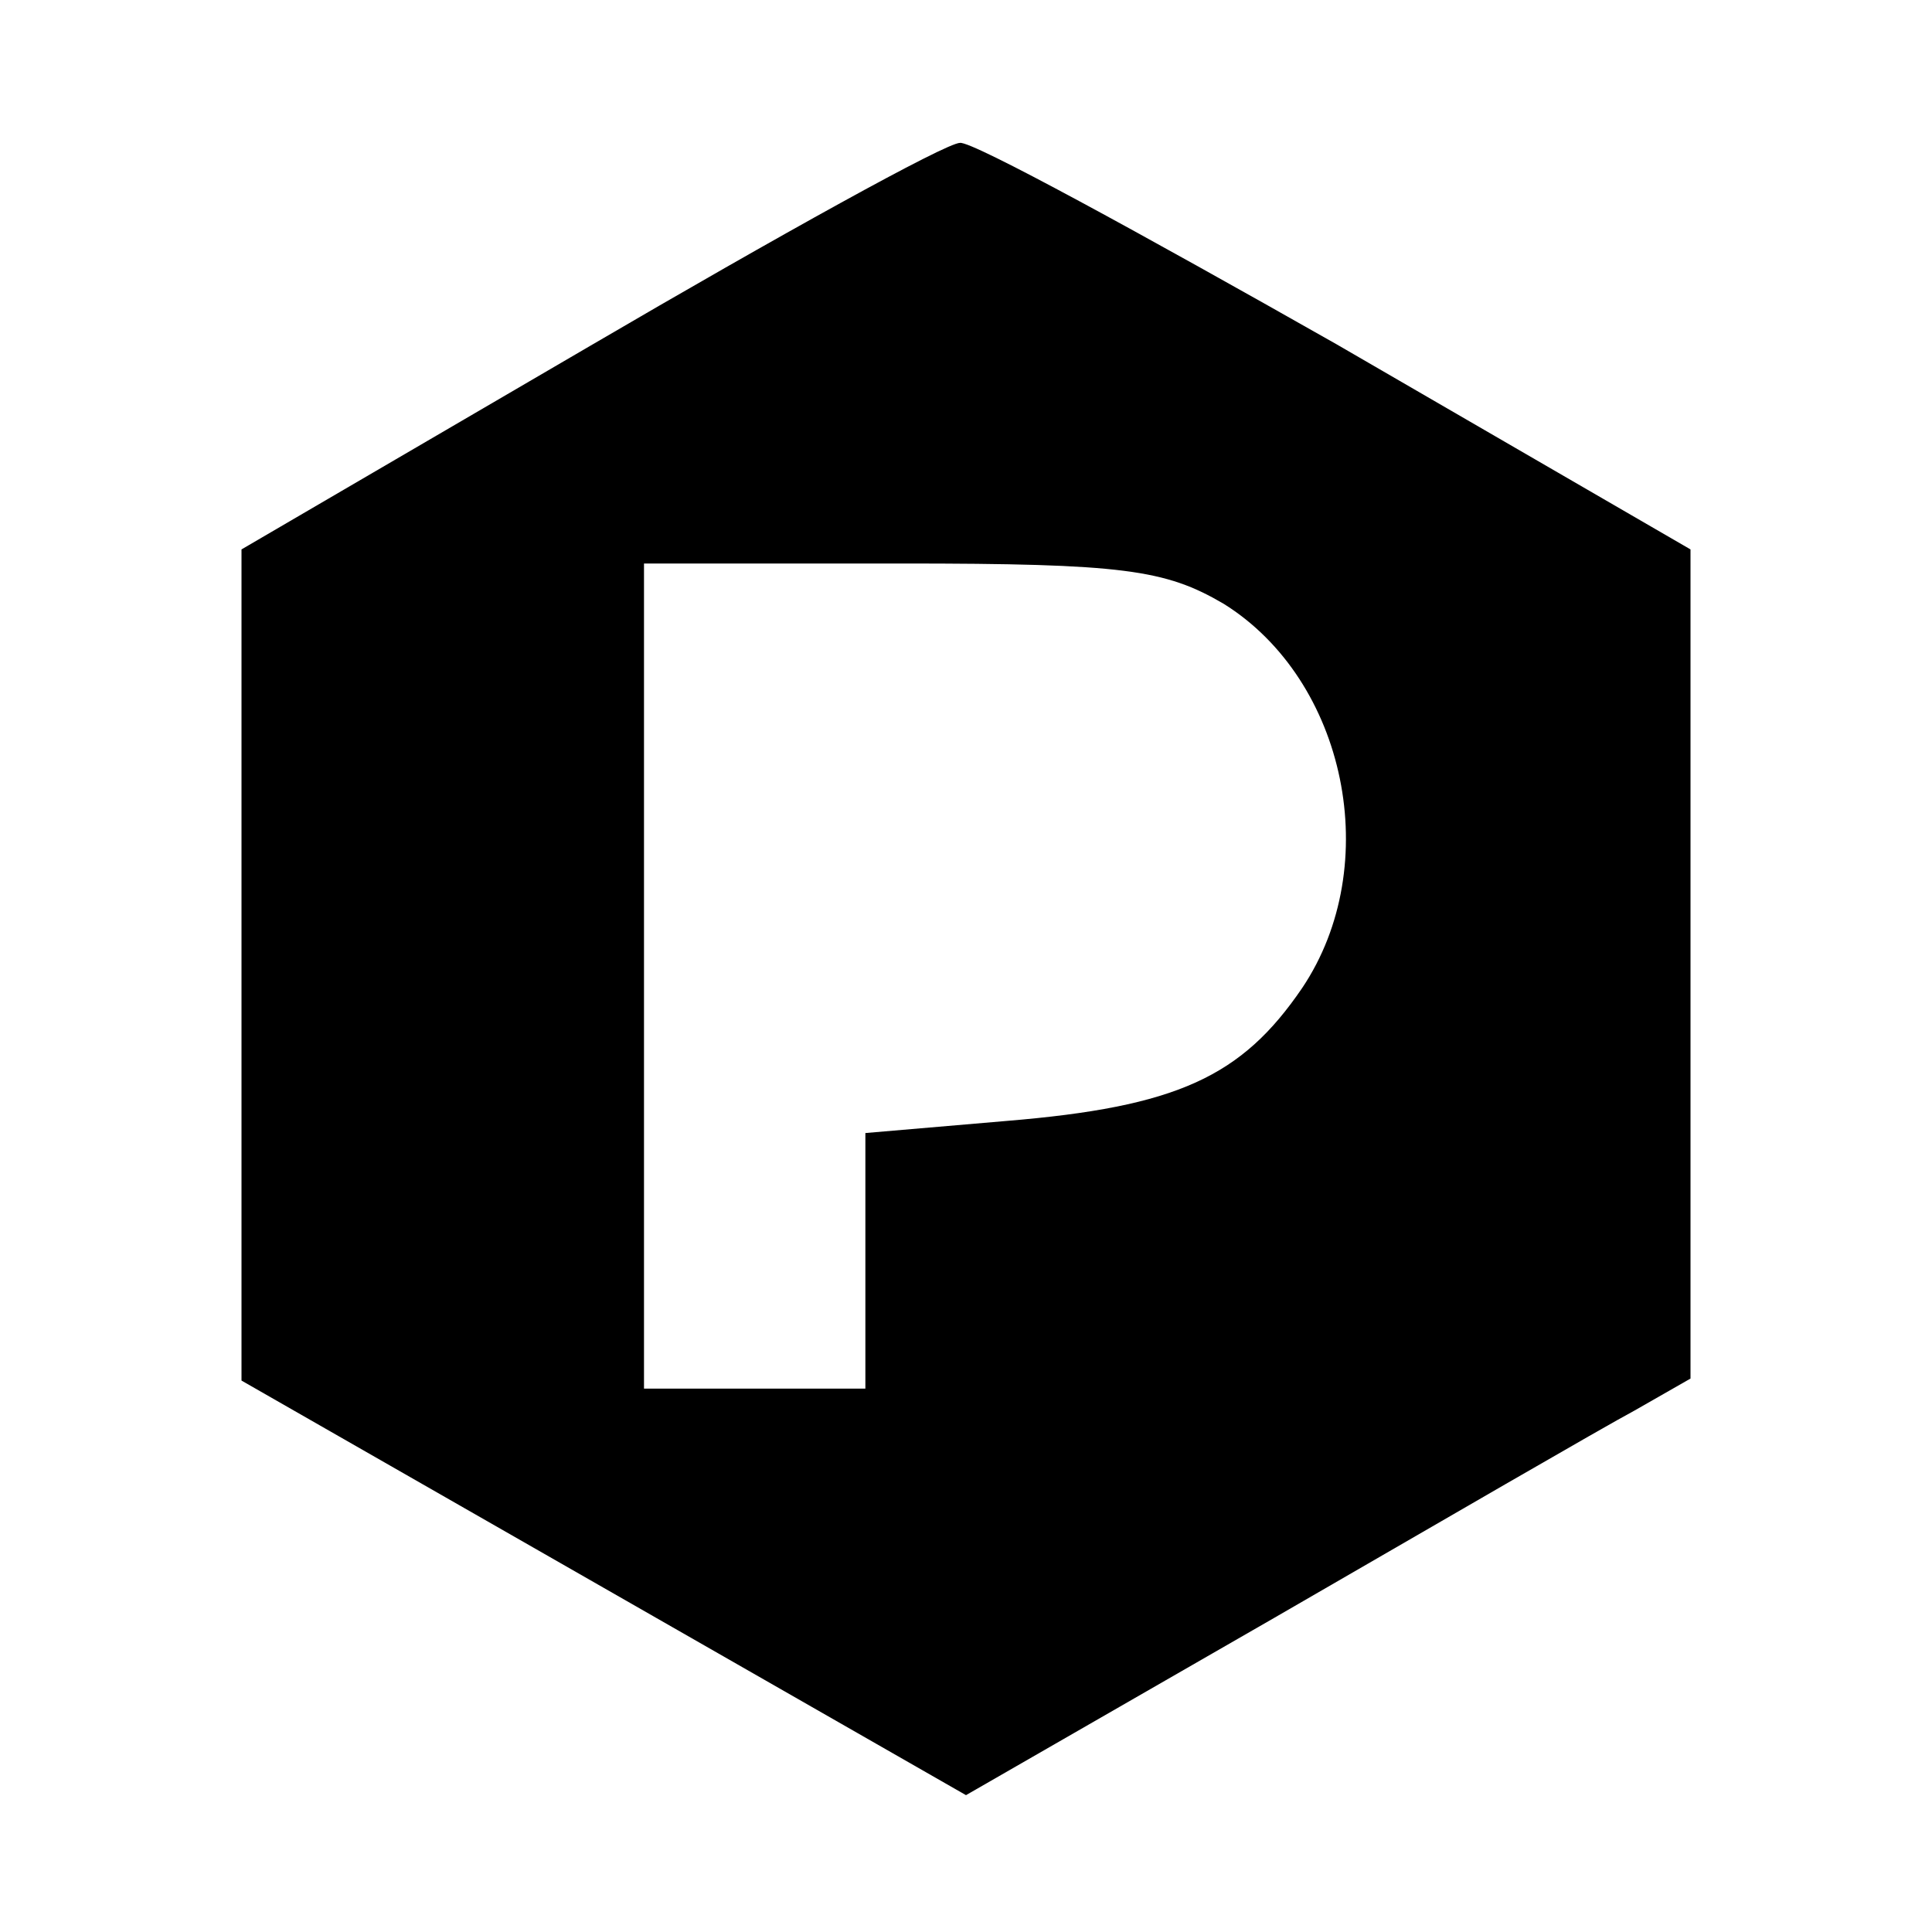
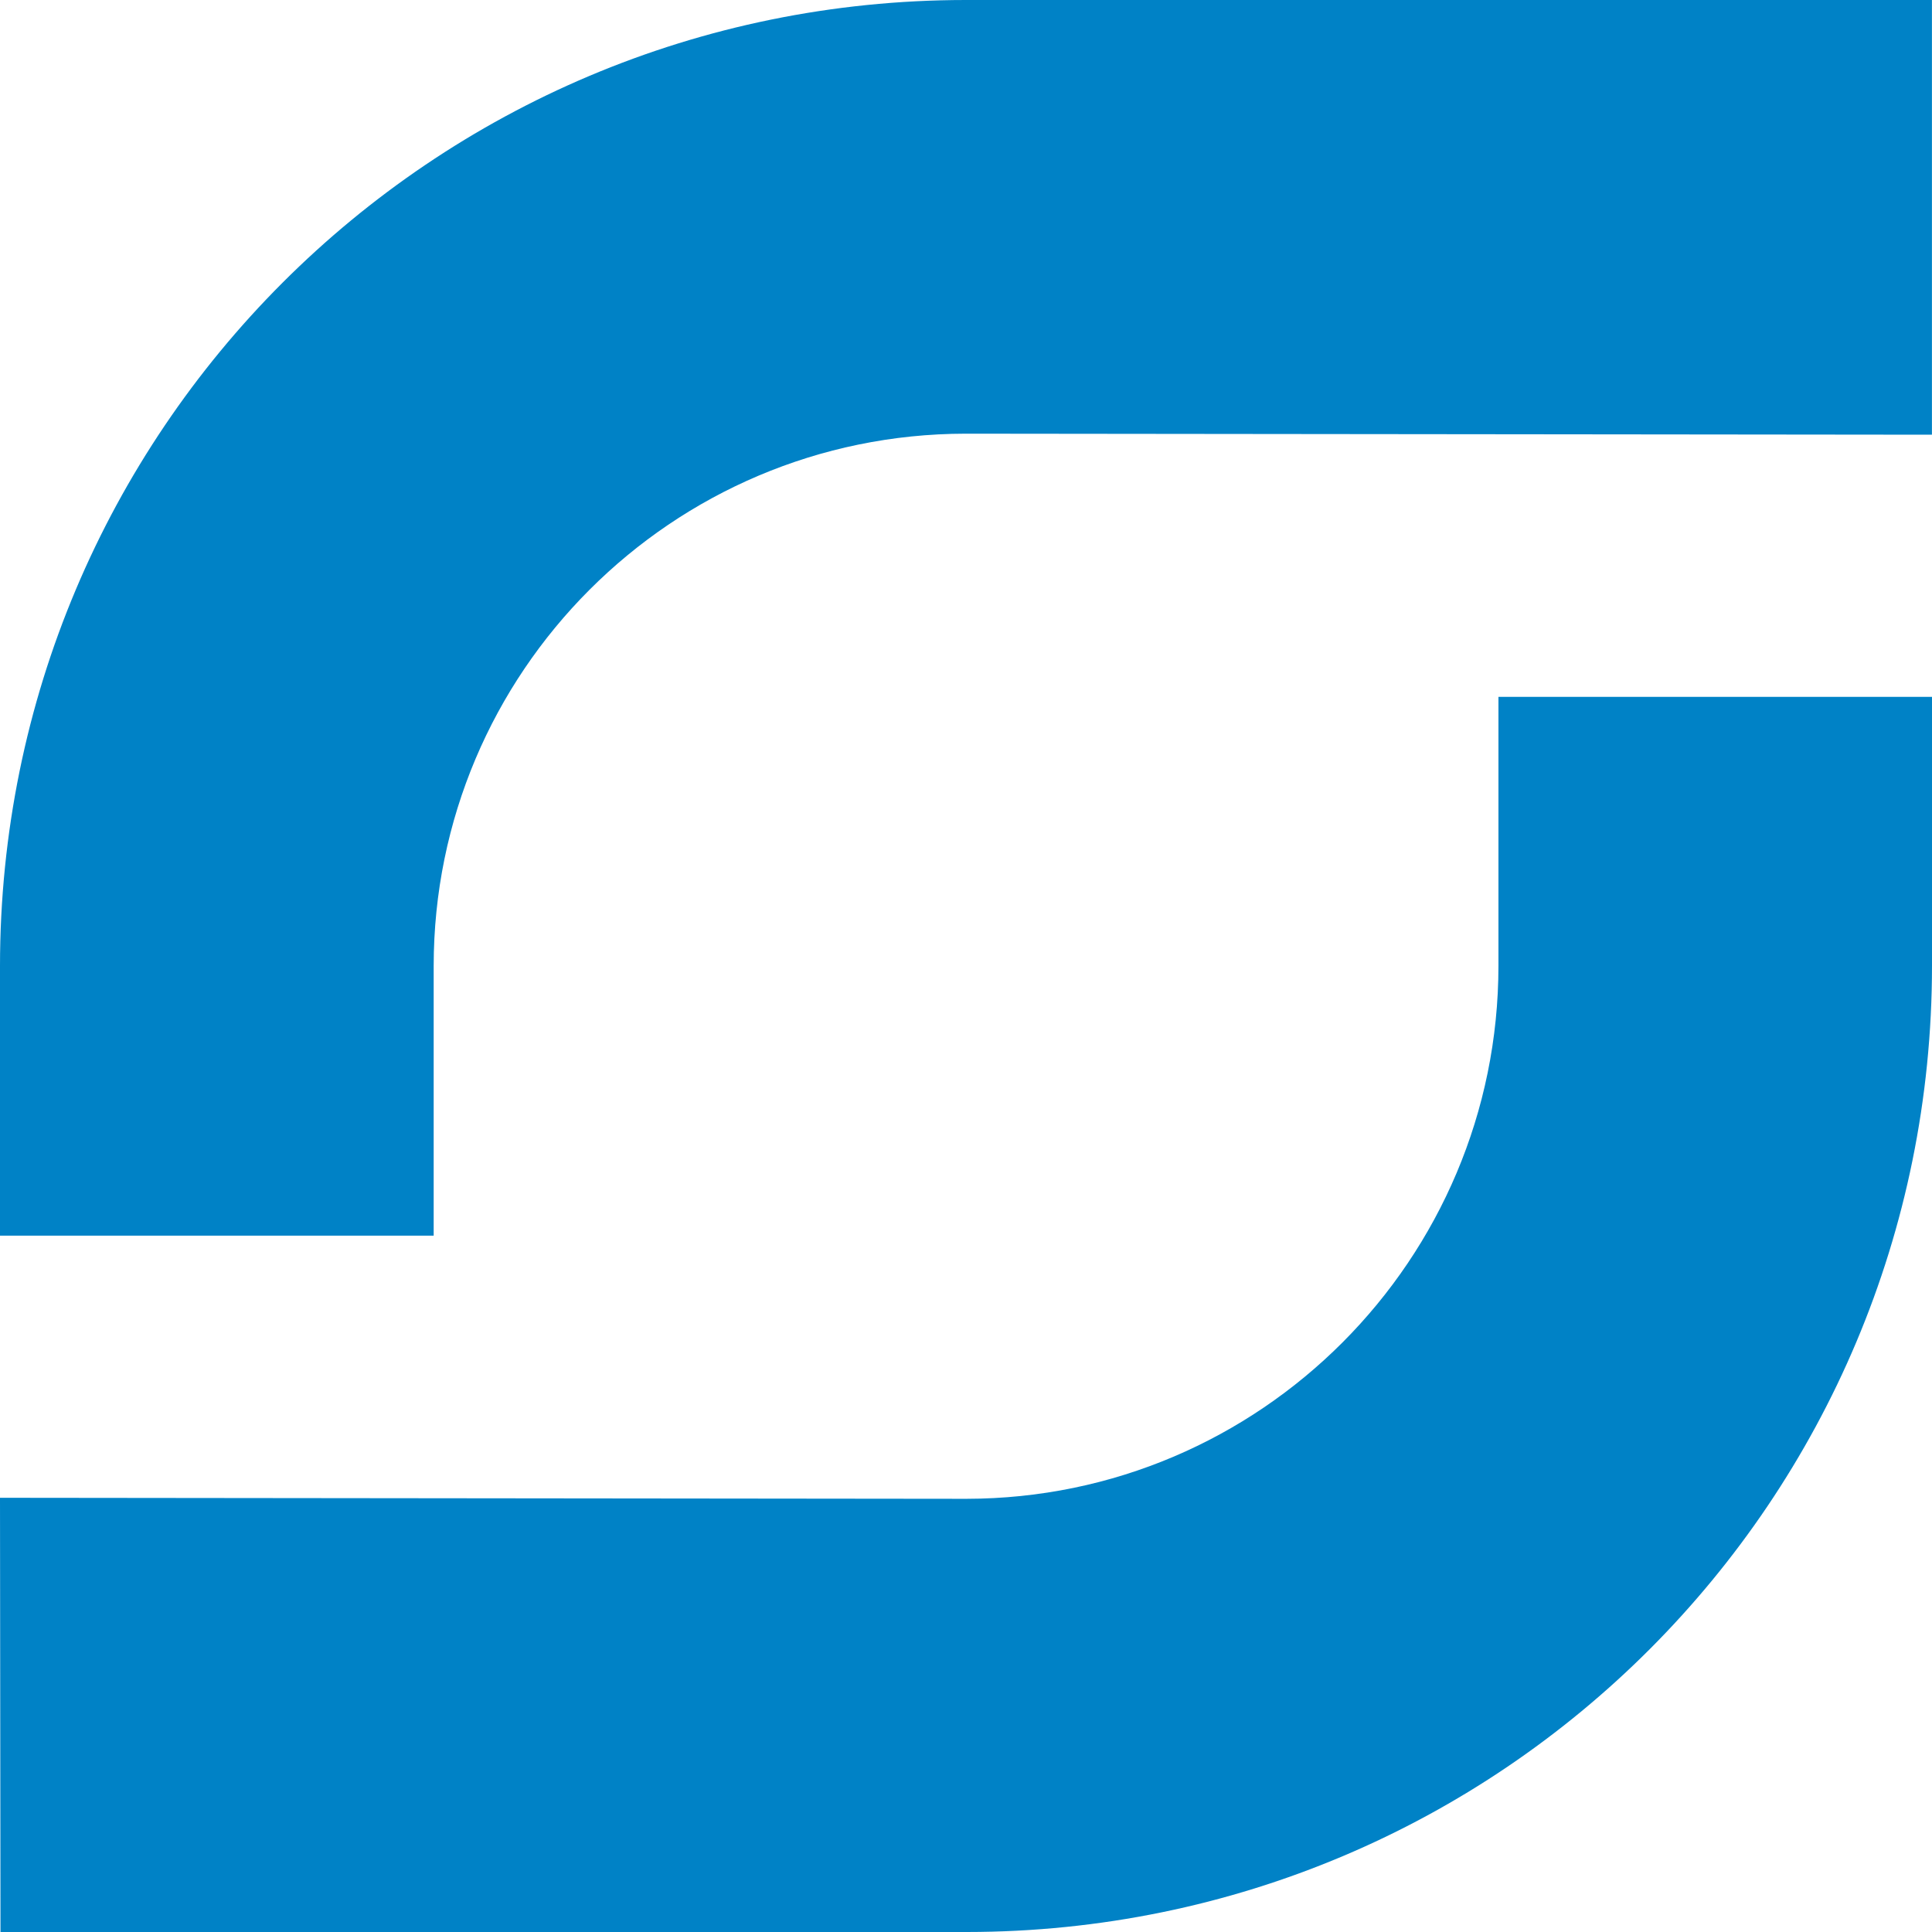
- <svg xmlns="http://www.w3.org/2000/svg" version="1.0" width="96pt" height="96pt" viewBox="0 0 96 96" preserveAspectRatio="xMidYMid meet">
-   <g transform="translate(0,96) scale(0.1,-0.1)" fill="#000000" stroke="none">
-     <path d="M293 788 l-173 -101 0 -206 0 -207 180 -103 180 -103 153 88 c83 48 164 95 179 103 l28 16 0 206 0 206 -176 102 c-97 55 -181 101 -187 100 -7 0 -90 -46 -184 -101z m315 -128 c61 -38 80 -130 39 -191 -30 -44 -62 -59 -147 -66 l-70 -6 0 -63 0 -64 -55 0 -55 0 0 205 0 205 128 0 c110 0 131 -3 160 -20z" />
-   </g>
+ <svg xmlns="http://www.w3.org/2000/svg" width="32" height="32" viewBox="0 0 32 32" fill="none">
+   <path d="M15.993 7.183L31.999 7.2V0H15.993C7.144 0.005 0 7.152 0 16.002V20.466H7.183V16.002C7.183 11.135 11.127 7.188 15.994 7.183H15.993Z" fill="#0082C6" />
+   <path d="M16.008 24.825L0 24.808L0.008 32H16.016C24.865 31.995 32 24.844 32 15.994V11.542H24.819V15.994C24.819 20.861 20.875 24.82 16.008 24.825Z" fill="#0082C6" />
</svg>
